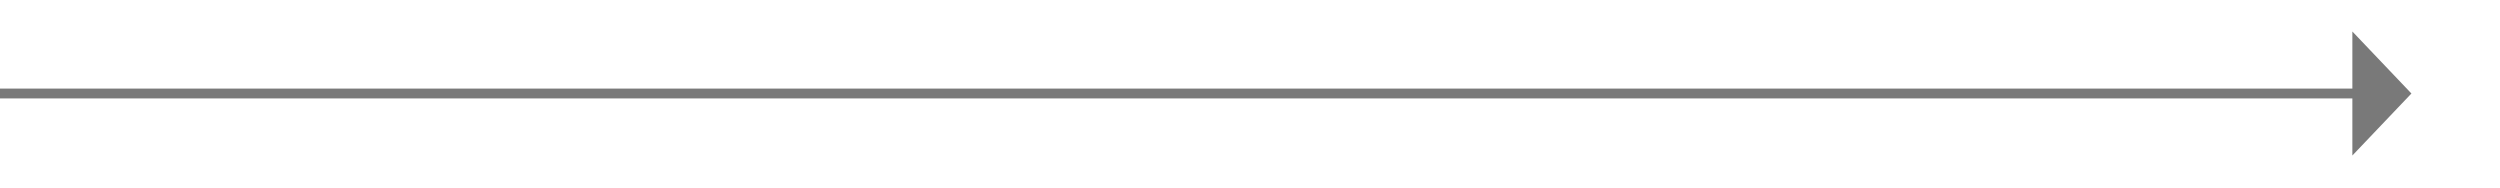
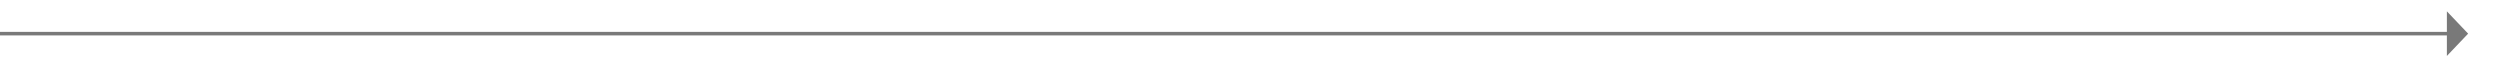
- <svg xmlns="http://www.w3.org/2000/svg" version="1.1" width="254px" height="19px">
-   <g transform="matrix(1 0 0 1 -3171 -2072 )">
-     <path d="M 3410 2087.8  L 3416 2081.5  L 3410 2075.2  L 3410 2087.8  Z " fill-rule="nonzero" fill="#797979" stroke="none" />
-     <path d="M 3171 2081.5  L 3411 2081.5  " stroke-width="1" stroke="#797979" fill="none" />
+ <svg xmlns="http://www.w3.org/2000/svg" version="1.1" width="706px" height="19px">
+   <g transform="matrix(1 0 0 1 -791 -753 )">
+     <path d="M 1482 768.8  L 1488 762.5  L 1482 756.2  L 1482 768.8  Z " fill-rule="nonzero" fill="#797979" stroke="none" />
+     <path d="M 791 762.5  L 1483 762.5  " stroke-width="1" stroke="#797979" fill="none" />
  </g>
</svg>
